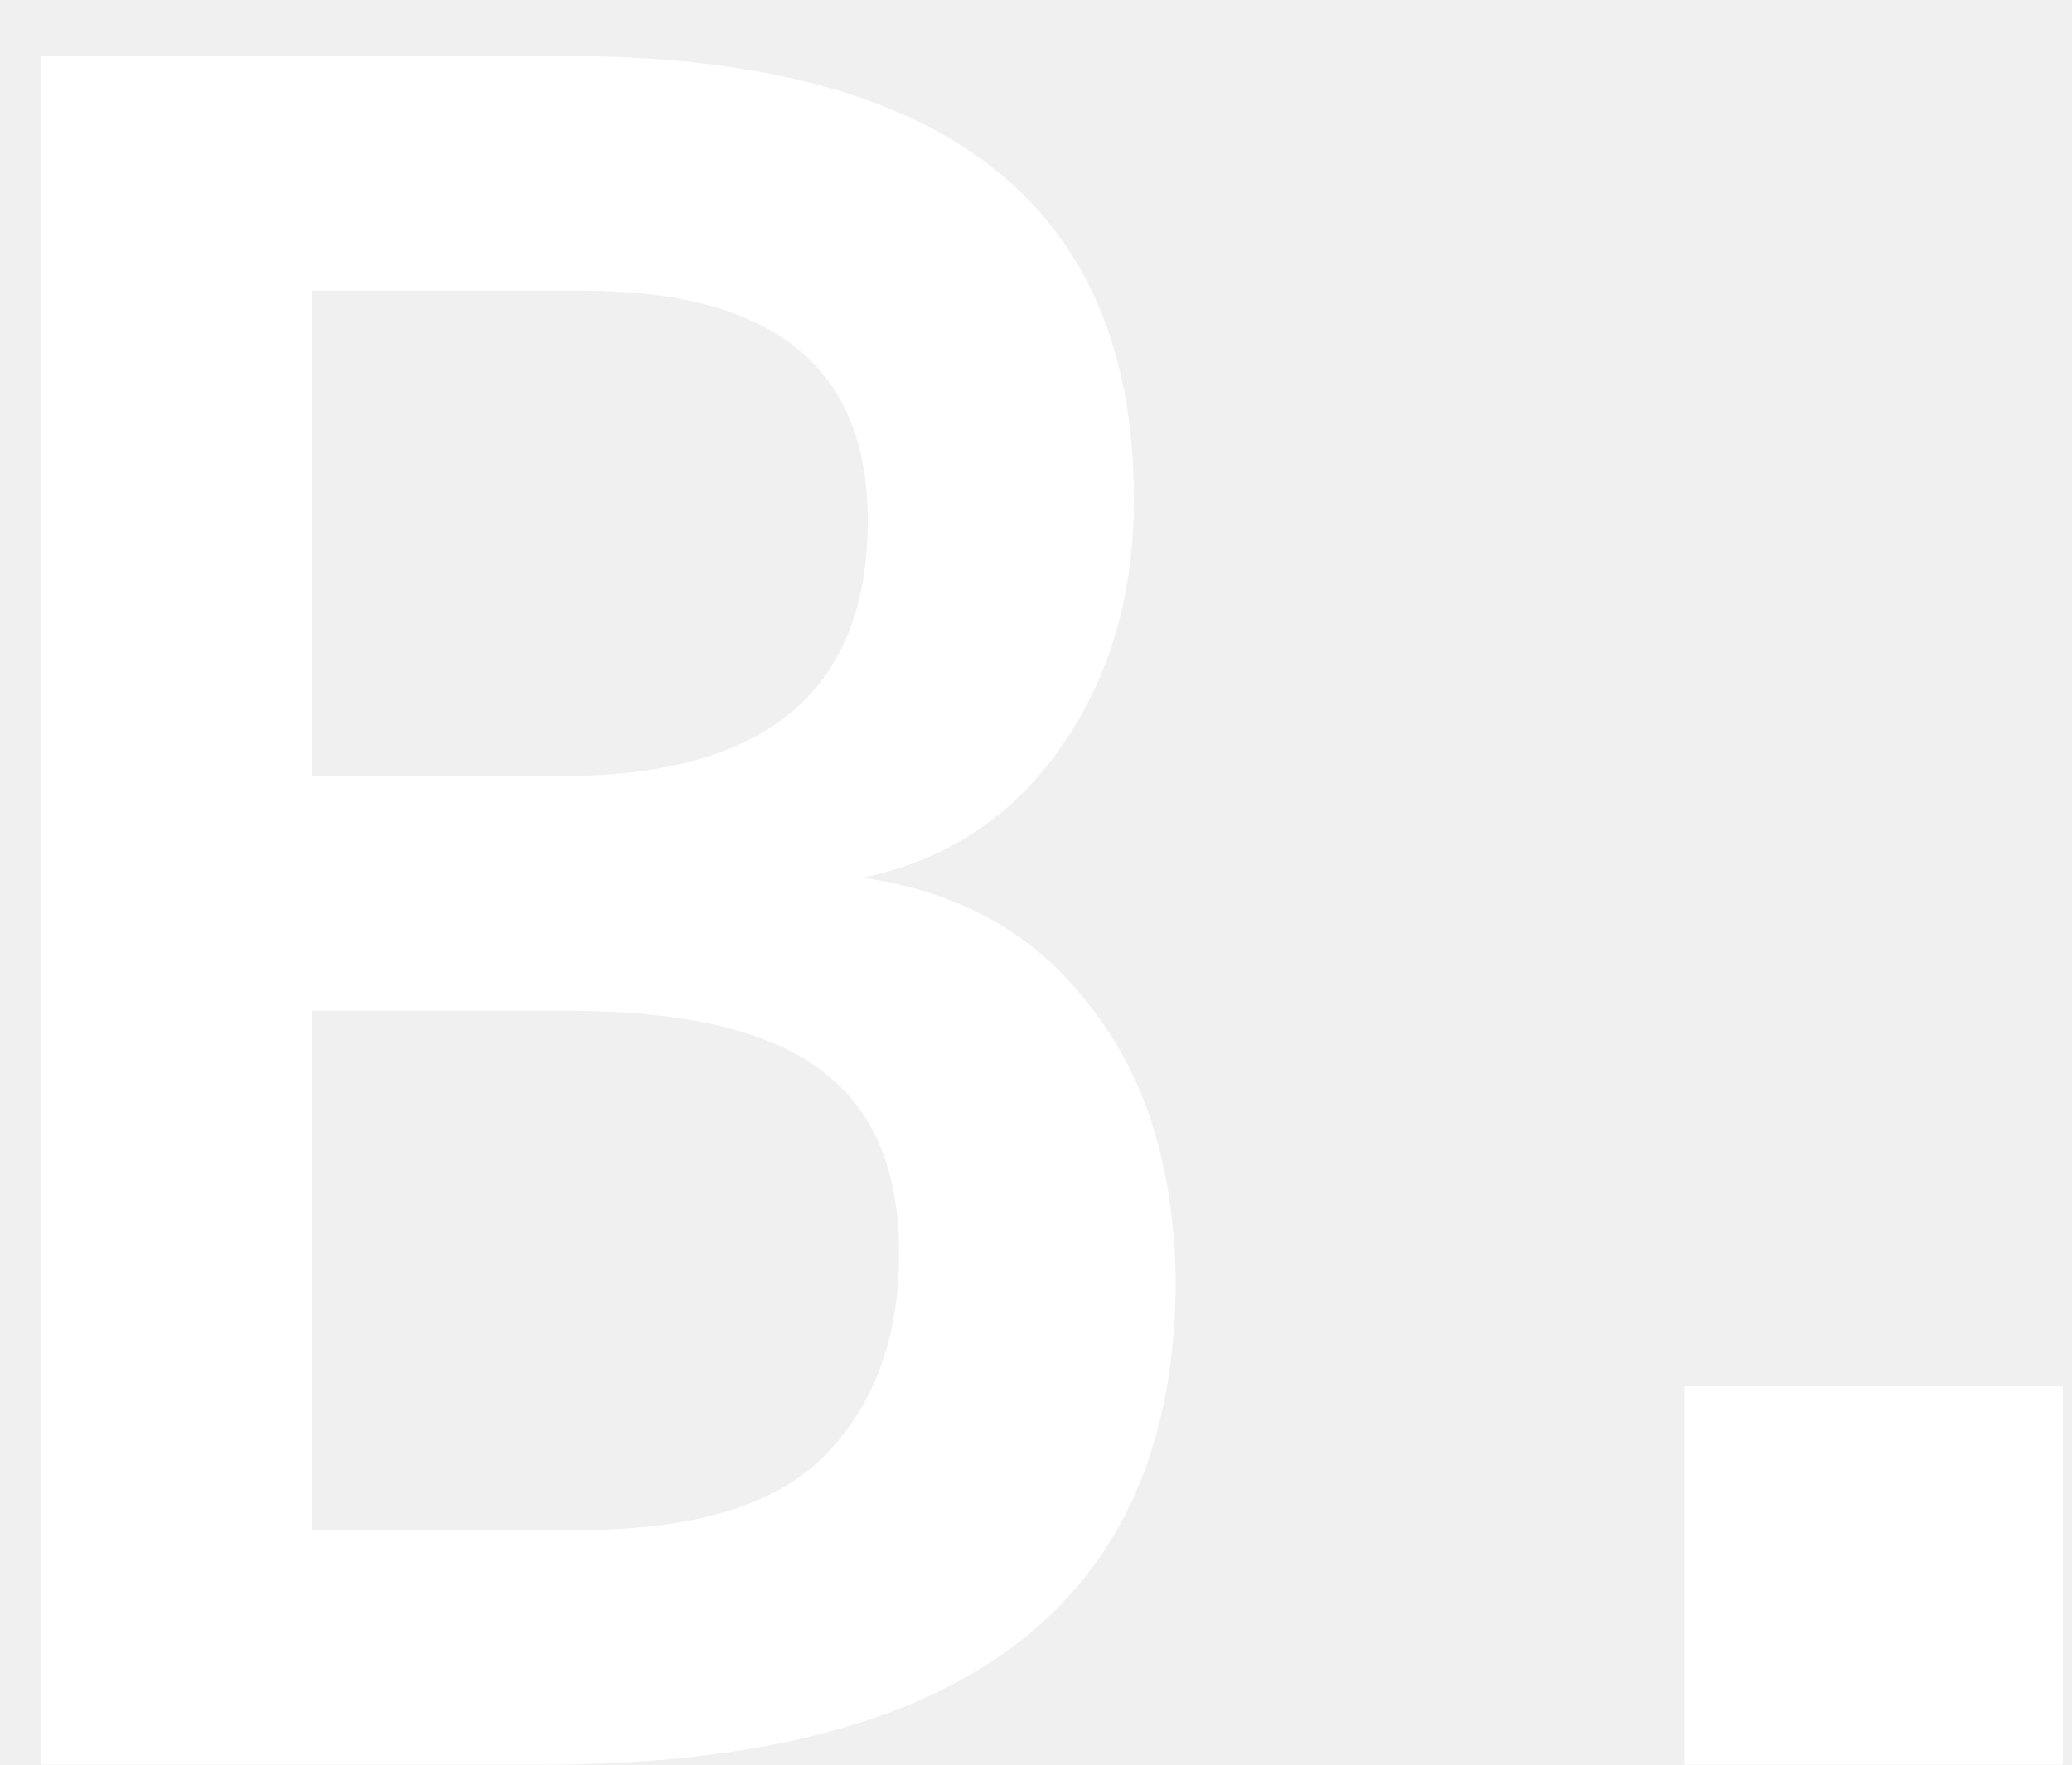
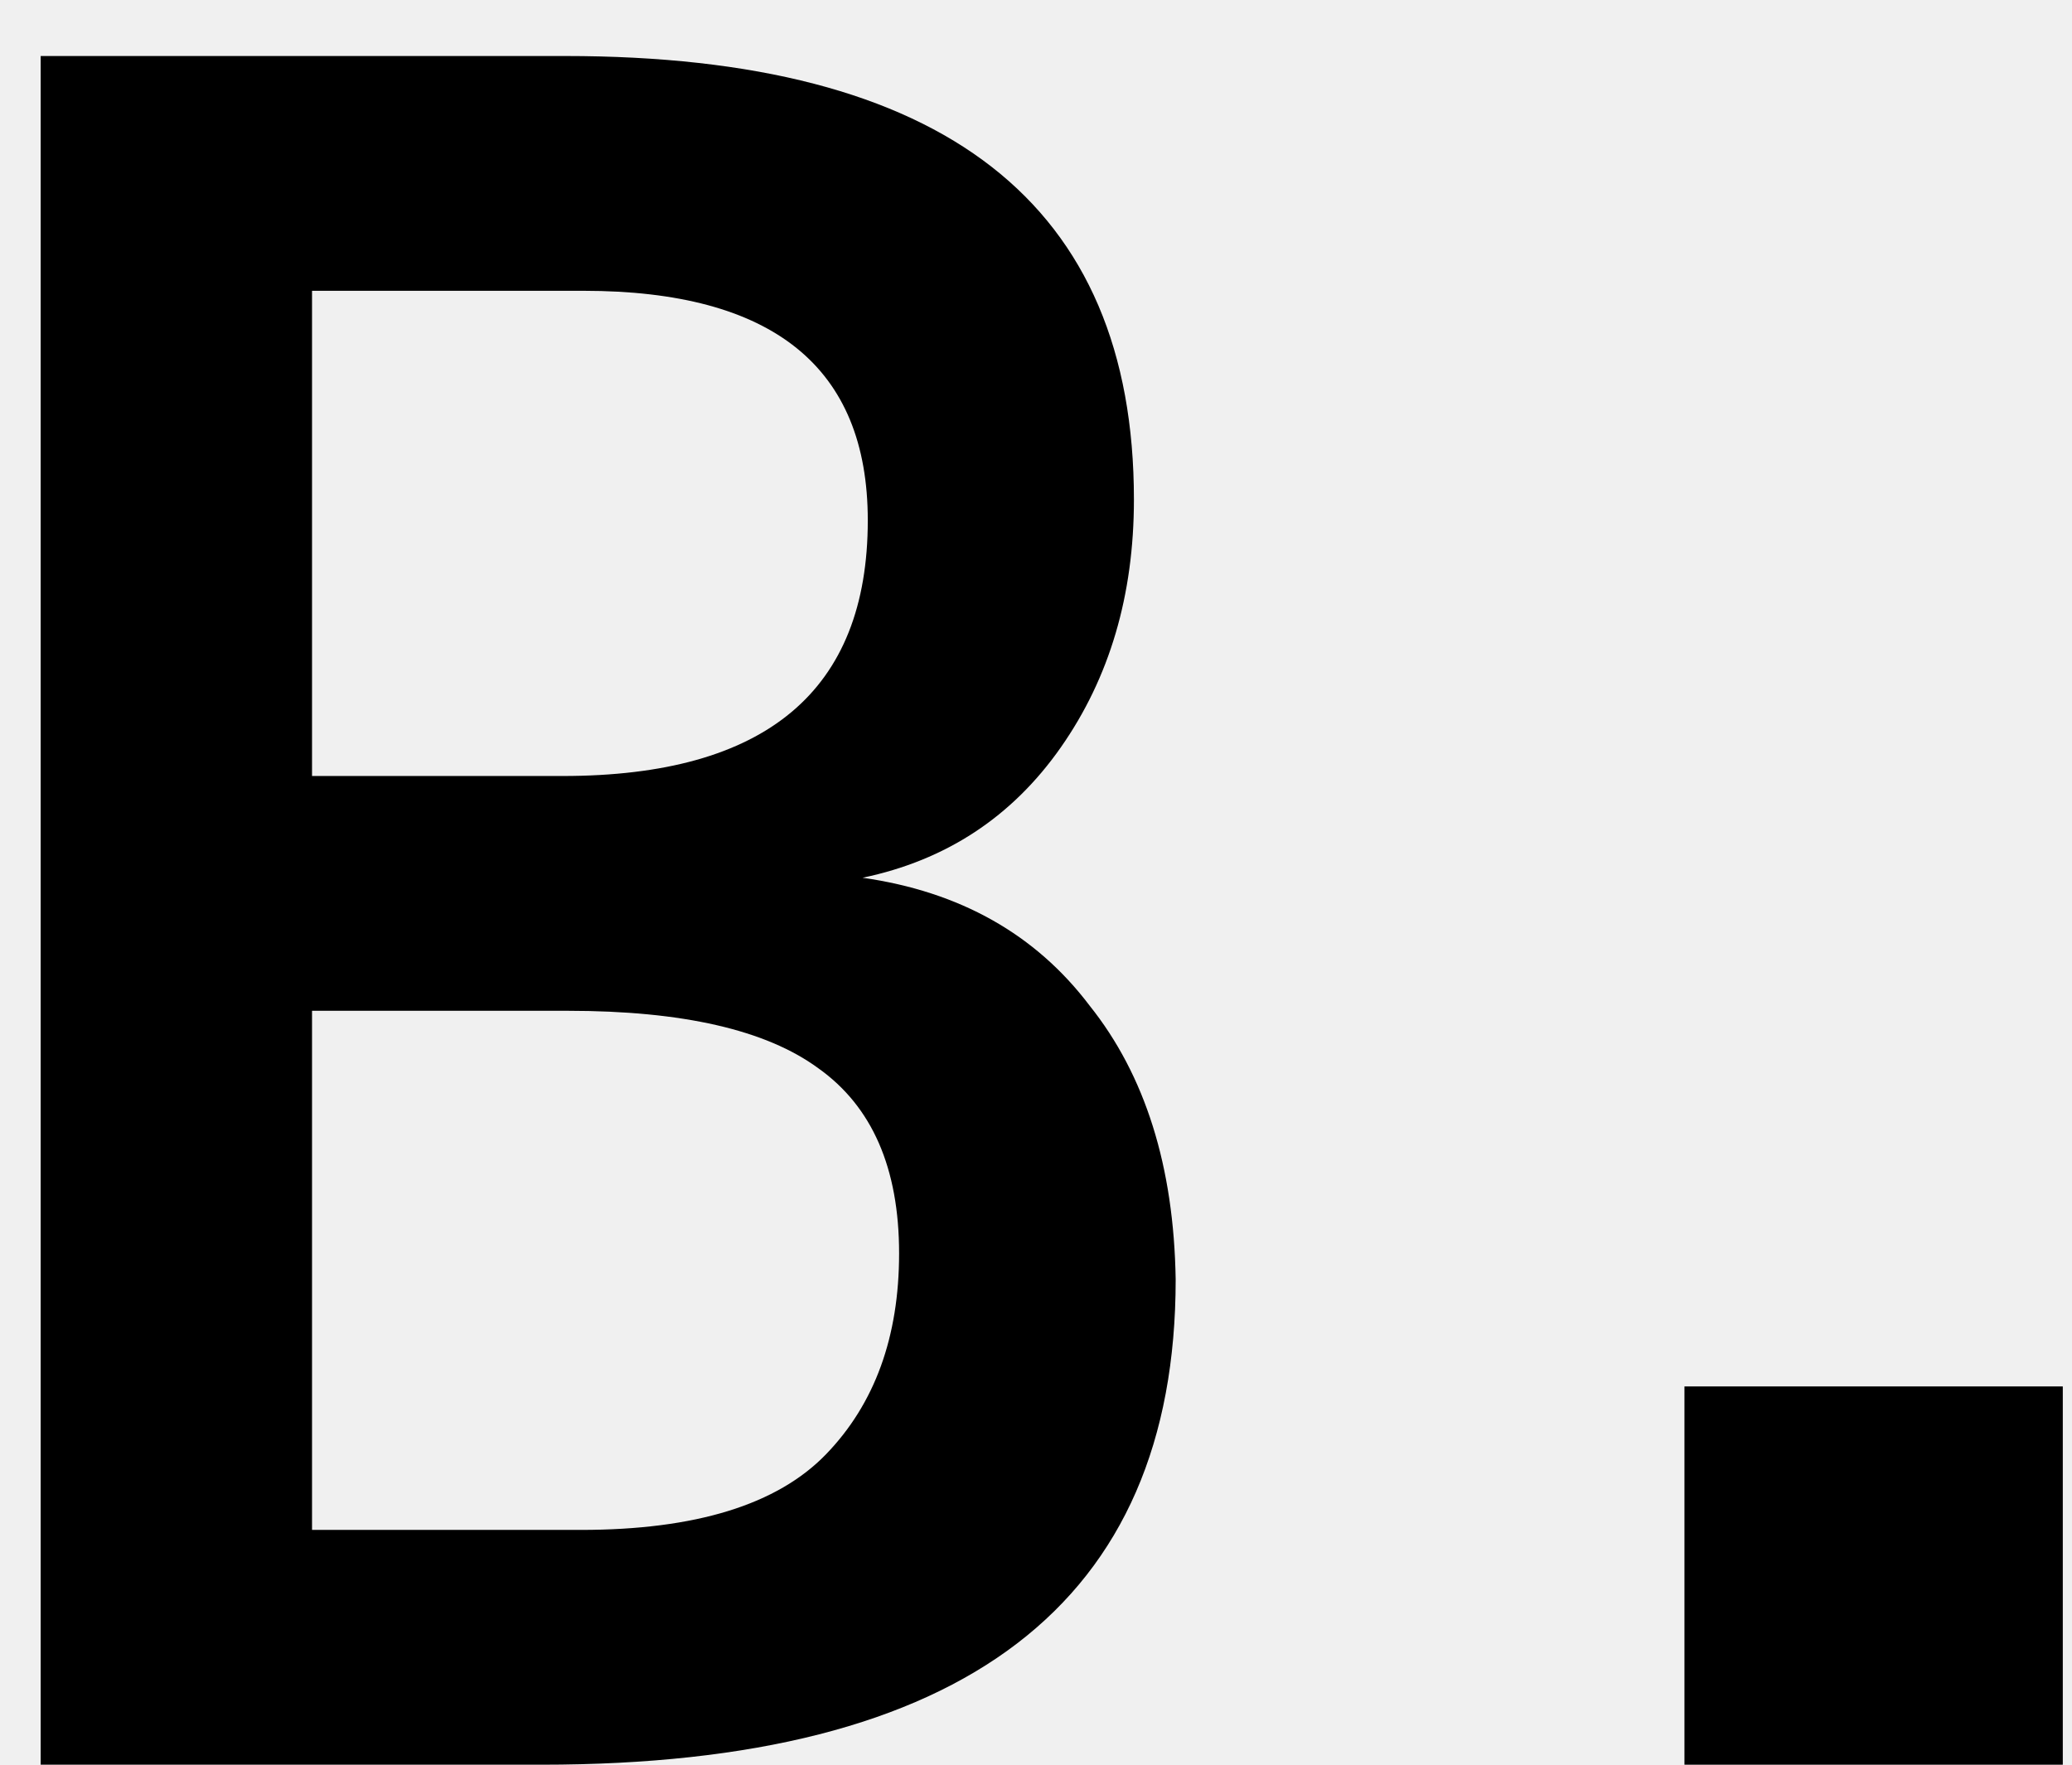
<svg xmlns="http://www.w3.org/2000/svg" width="27" height="23" viewBox="0 0 27 23" fill="none">
-   <path d="M0.53 23V0.73H7.364C12.305 0.73 14.776 2.657 14.776 6.51C14.776 7.757 14.459 8.833 13.824 9.74C13.189 10.647 12.328 11.213 11.24 11.44C12.509 11.621 13.495 12.177 14.198 13.106C14.923 14.013 15.297 15.203 15.32 16.676C15.32 20.892 12.566 23 7.058 23H0.53ZM7.568 19.94C9.064 19.94 10.129 19.611 10.764 18.954C11.399 18.297 11.716 17.424 11.716 16.336C11.716 15.225 11.365 14.421 10.662 13.922C9.982 13.423 8.894 13.174 7.398 13.174H4.066V19.94H7.568ZM11.308 6.782C11.308 4.787 10.073 3.79 7.602 3.79H4.066V10.114H7.33C9.982 10.114 11.308 9.003 11.308 6.782Z" fill="white" />
-   <path d="M21.95 23V18.07H26.88V23H21.95Z" fill="white" />
+   <path d="M0.53 23V0.73H7.364C12.305 0.73 14.776 2.657 14.776 6.51C14.776 7.757 14.459 8.833 13.824 9.74C13.189 10.647 12.328 11.213 11.24 11.44C12.509 11.621 13.495 12.177 14.198 13.106C14.923 14.013 15.297 15.203 15.32 16.676C15.32 20.892 12.566 23 7.058 23H0.53ZM7.568 19.94C9.064 19.94 10.129 19.611 10.764 18.954C11.399 18.297 11.716 17.424 11.716 16.336C11.716 15.225 11.365 14.421 10.662 13.922C9.982 13.423 8.894 13.174 7.398 13.174H4.066V19.94H7.568ZM11.308 6.782C11.308 4.787 10.073 3.79 7.602 3.79H4.066V10.114H7.33C9.982 10.114 11.308 9.003 11.308 6.782Z" fill="currentColor" />
+   <path d="M21.95 23V18.07H26.88V23H21.95Z" fill="currentColor" />
</svg>
